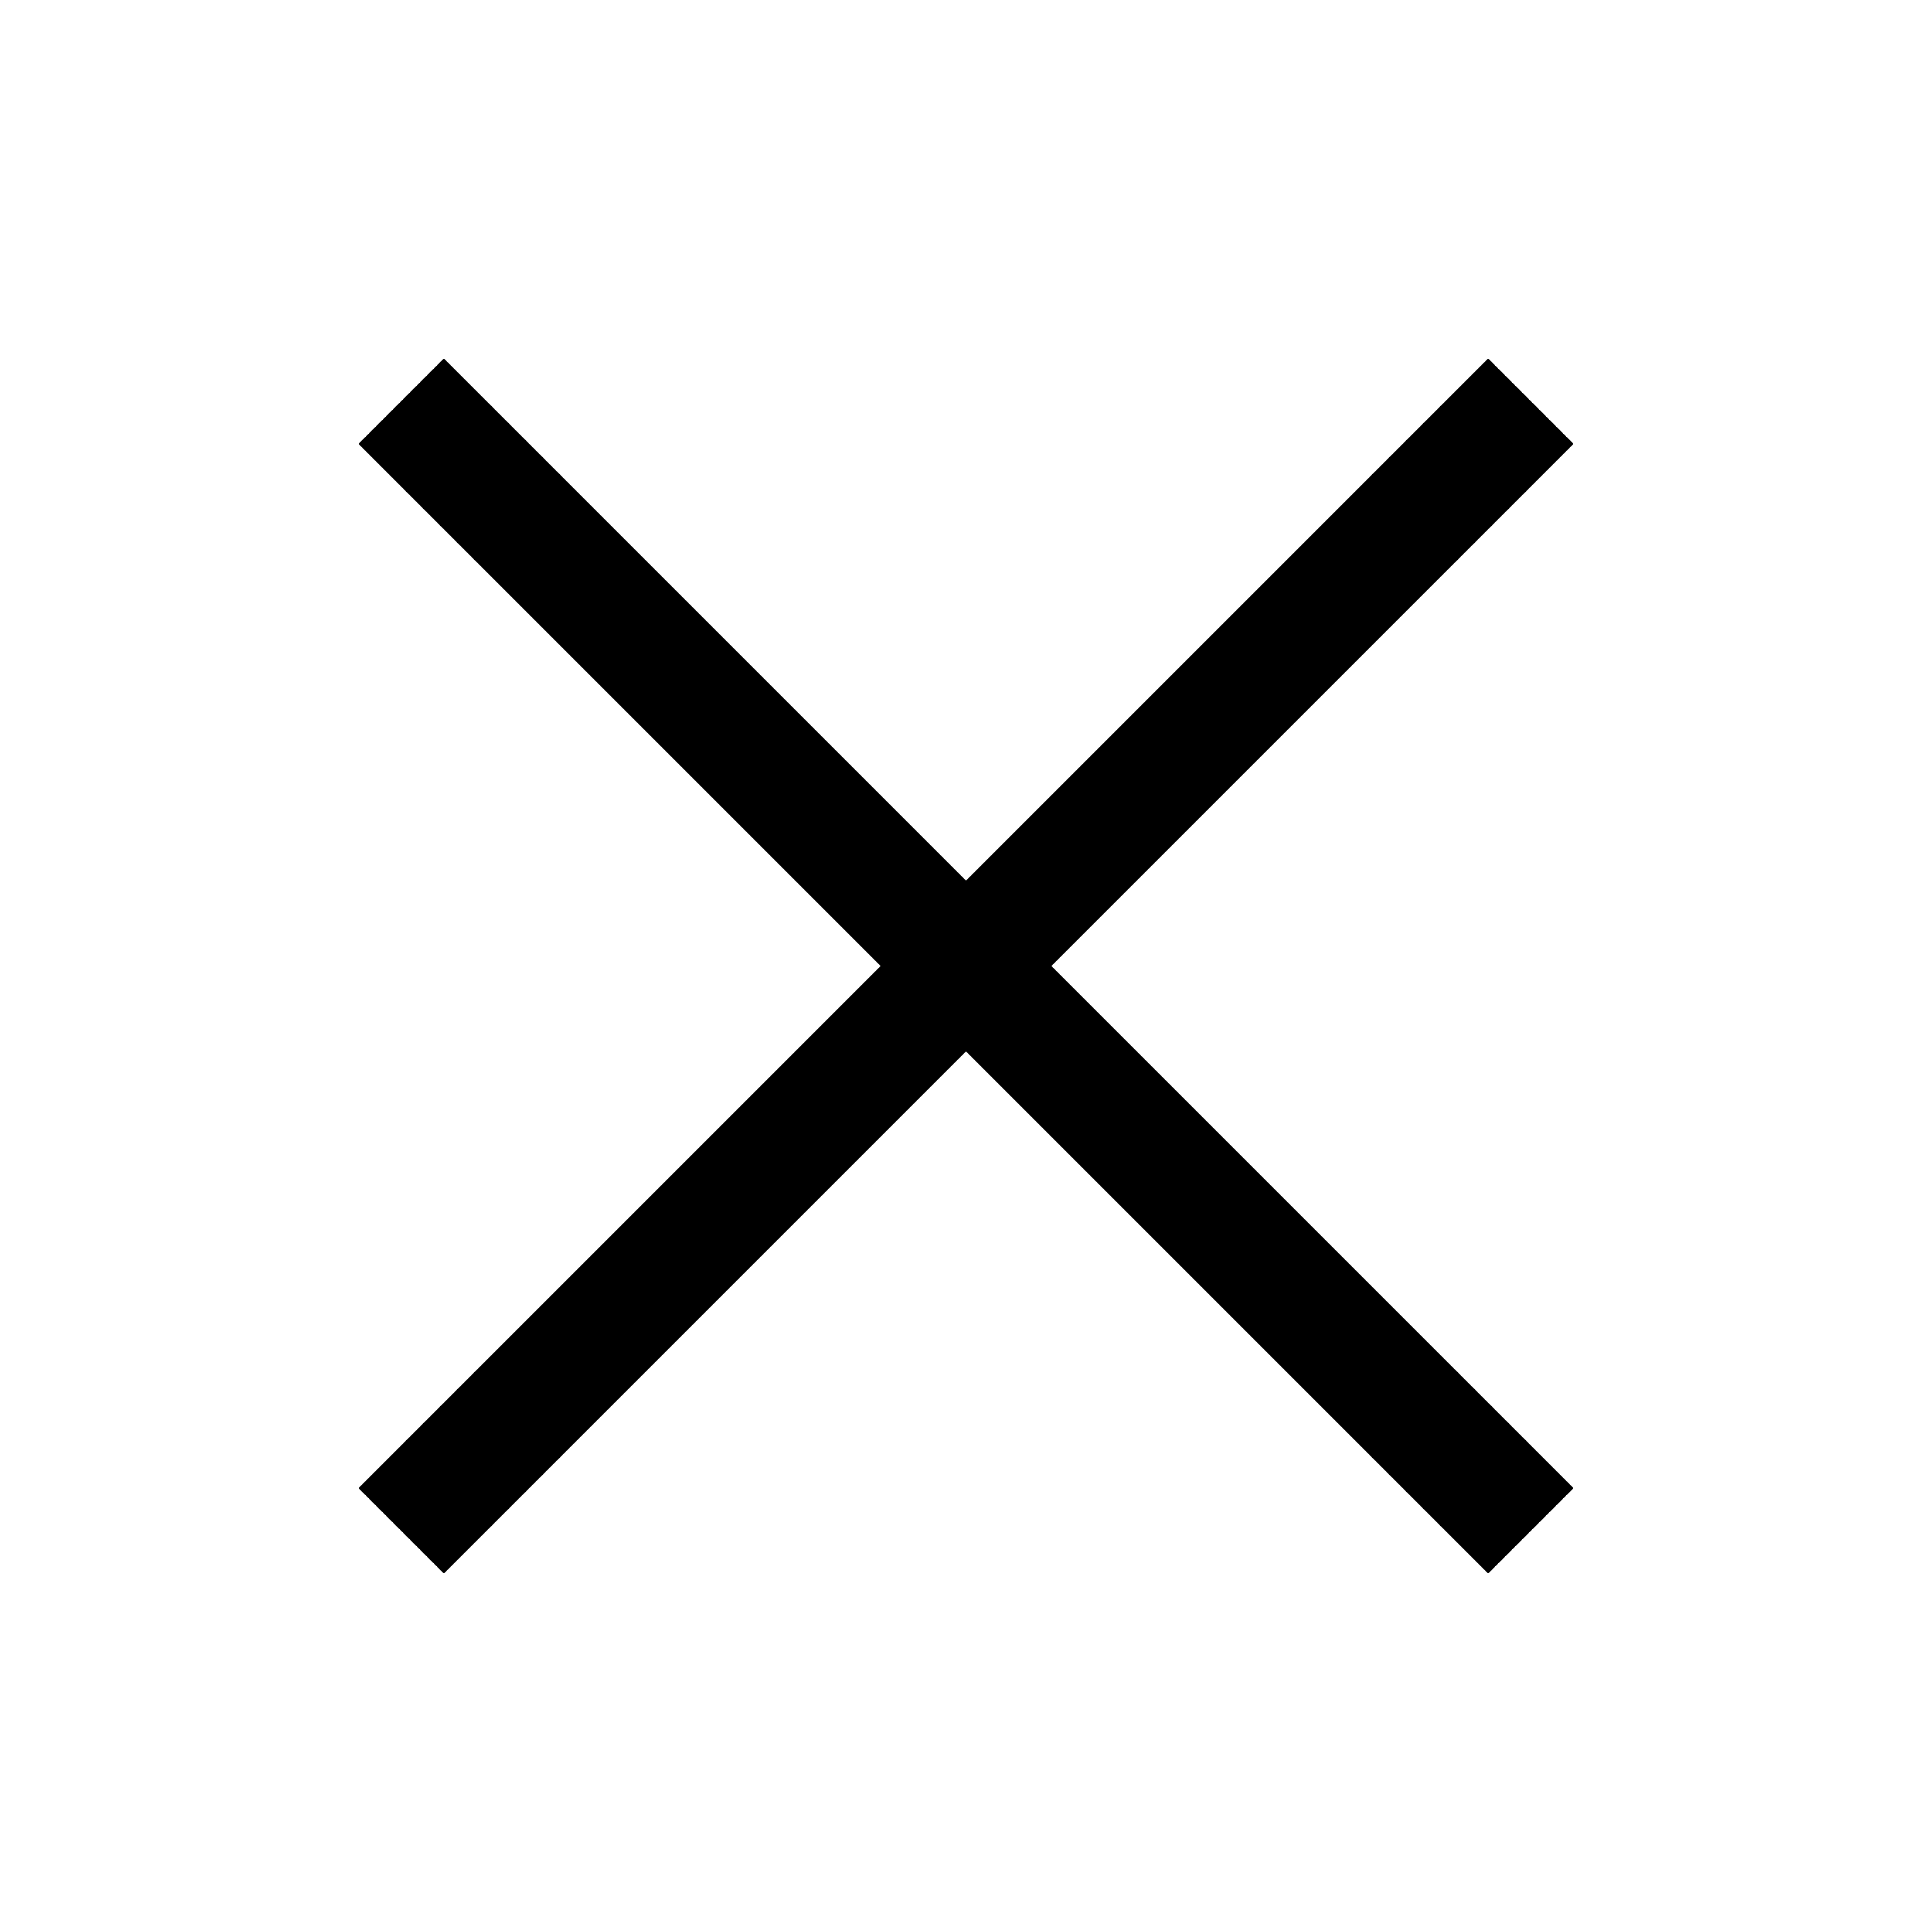
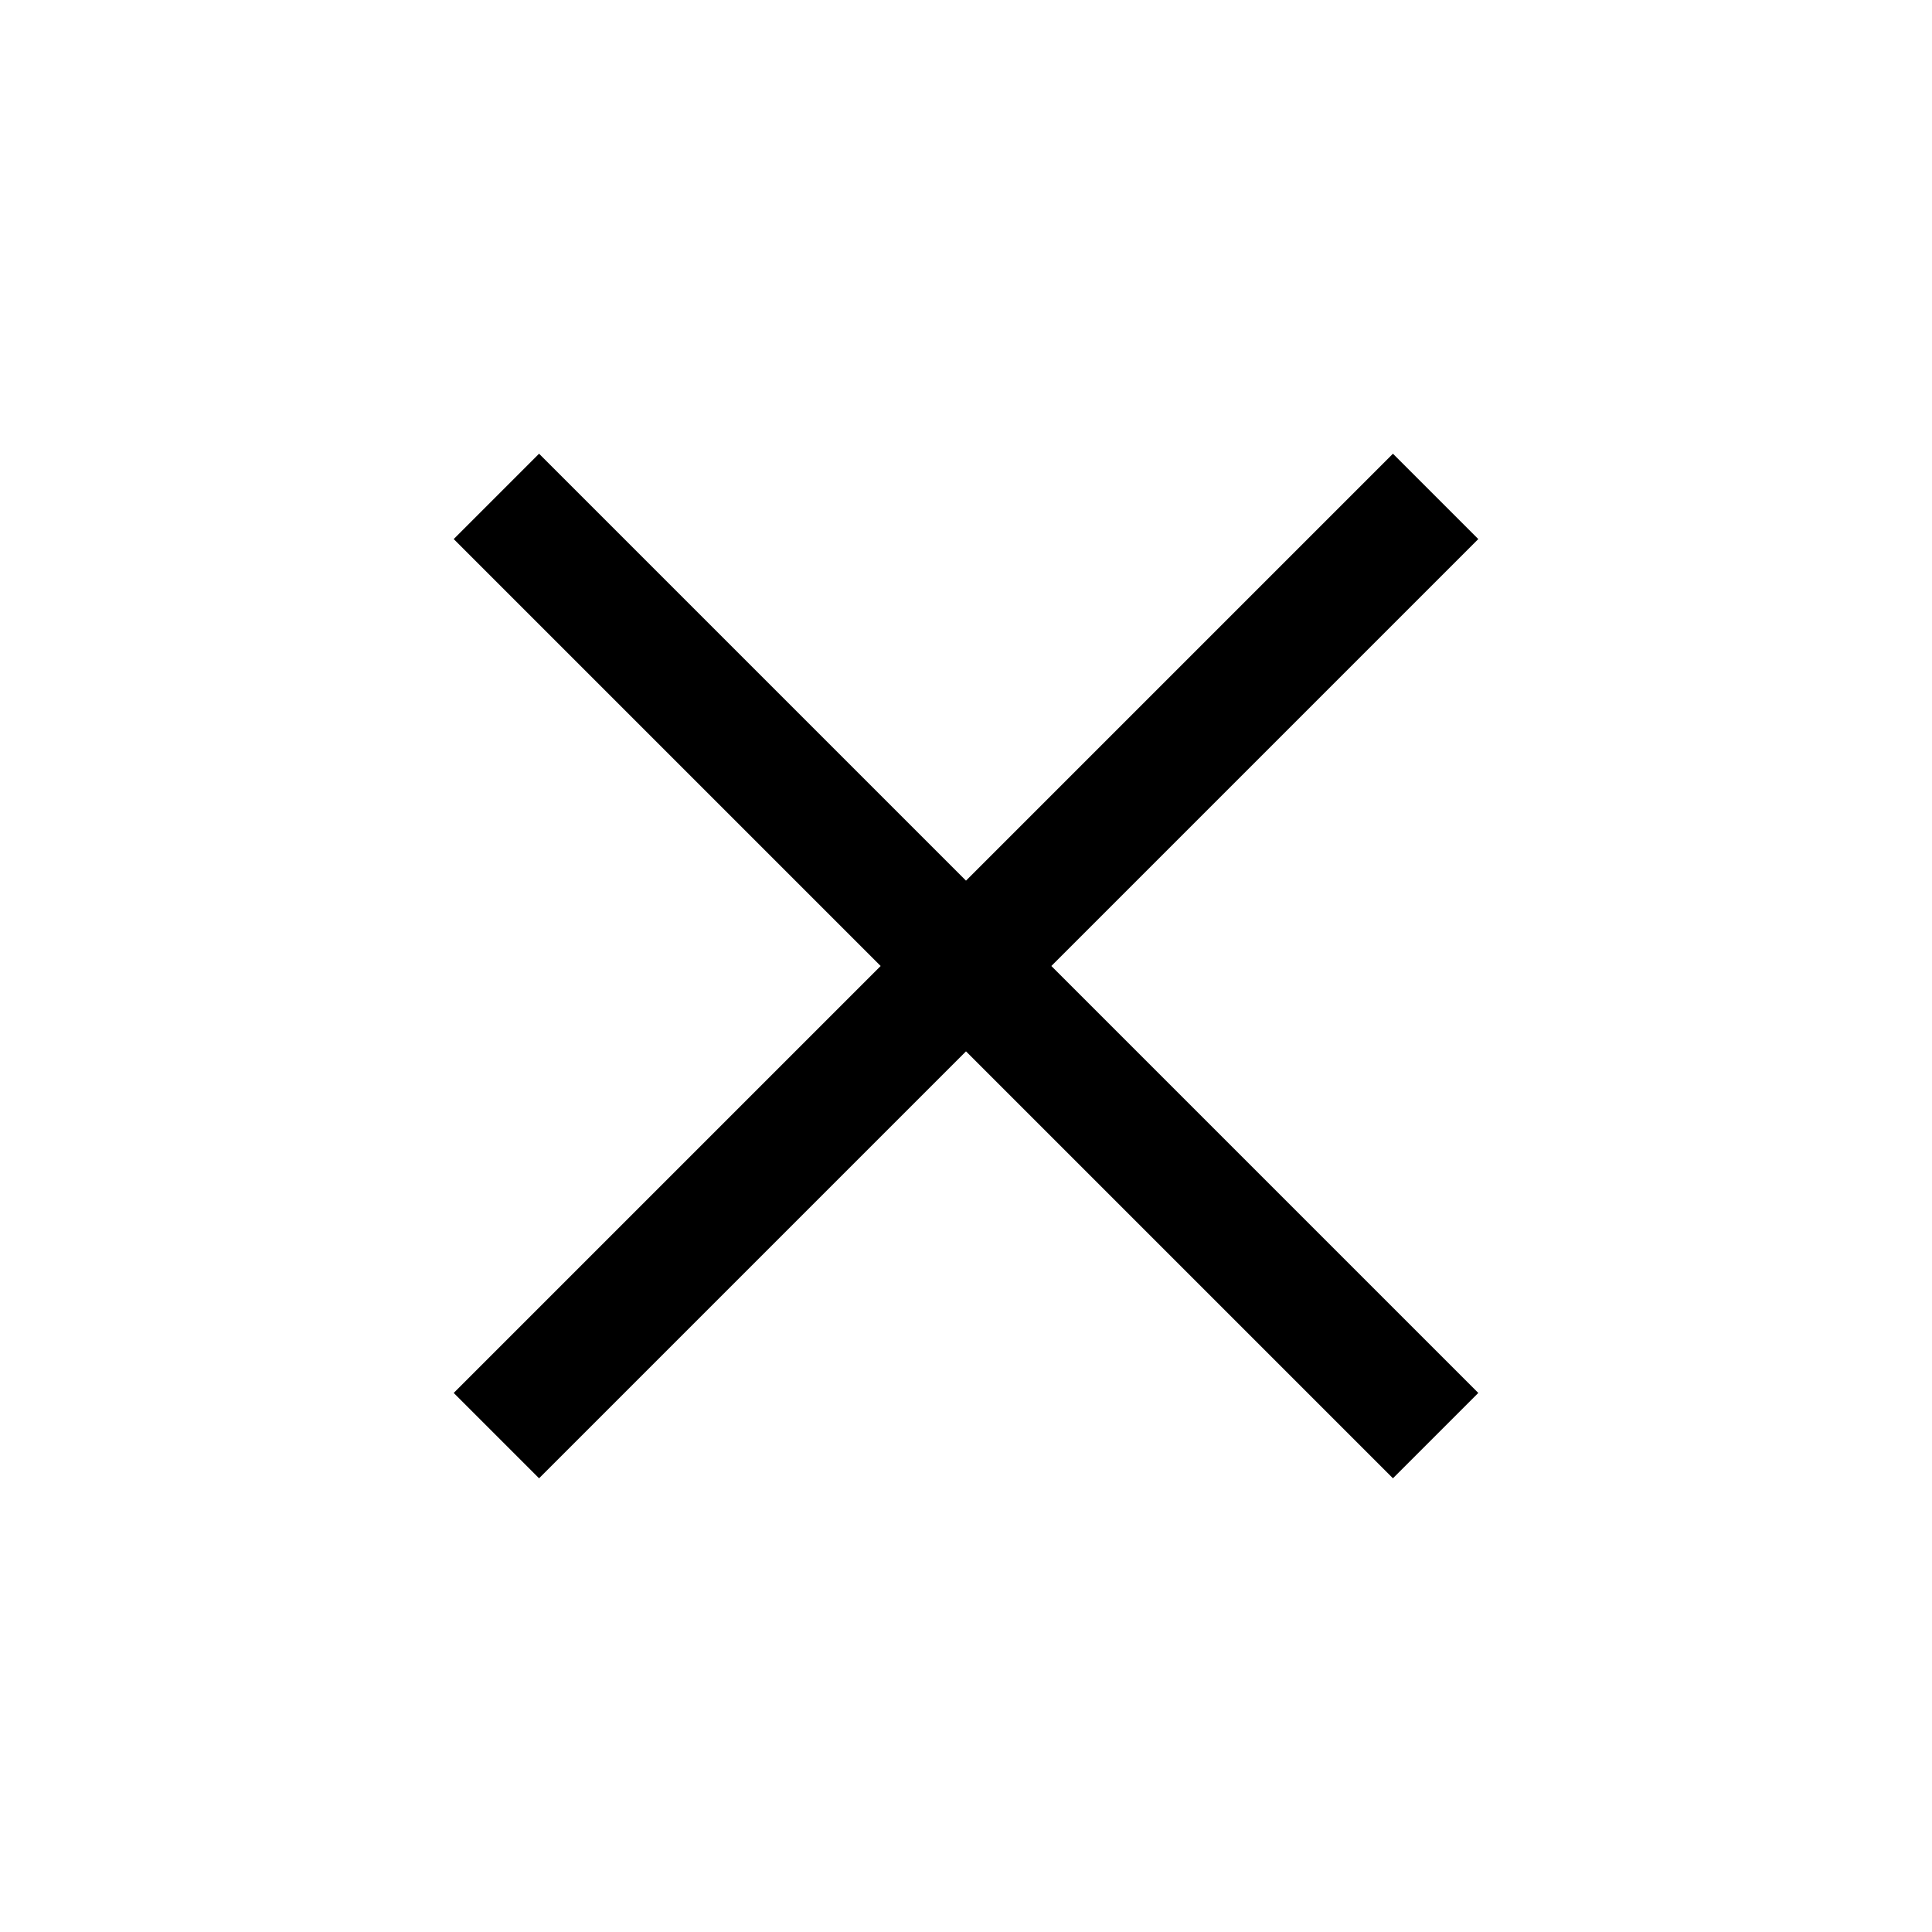
<svg xmlns="http://www.w3.org/2000/svg" xml:space="preserve" width="64px" height="64px" version="1.1" shape-rendering="geometricPrecision" text-rendering="geometricPrecision" image-rendering="optimizeQuality" fill-rule="evenodd" clip-rule="evenodd" viewBox="0 0 6400000 6400000">
-   <g id="Warstwa">
-     <polygon fill="{color}" fill-rule="nonzero" points="5212387,1470372 3482759,3200000 5212387,4929628 4929628,5212387 3200000,3482759 1470372,5212387 1187613,4929628 2917241,3200000 1187613,1470372 1470372,1187613 3200000,2917241 4929628,1187613 " />
+   <g id="Warstwa_1">
+     <polygon fill="{color}" fill-rule="nonzero" points="4897029,1785731 3482759,3200000 4897029,4614269 4614269,4897029 3200000,3482759 1785731,4897029 1502971,4614269 2917241,3200000 1502971,1785731 1785731,1502971 3200000,2917241 4614269,1502971 " />
  </g>
</svg>
